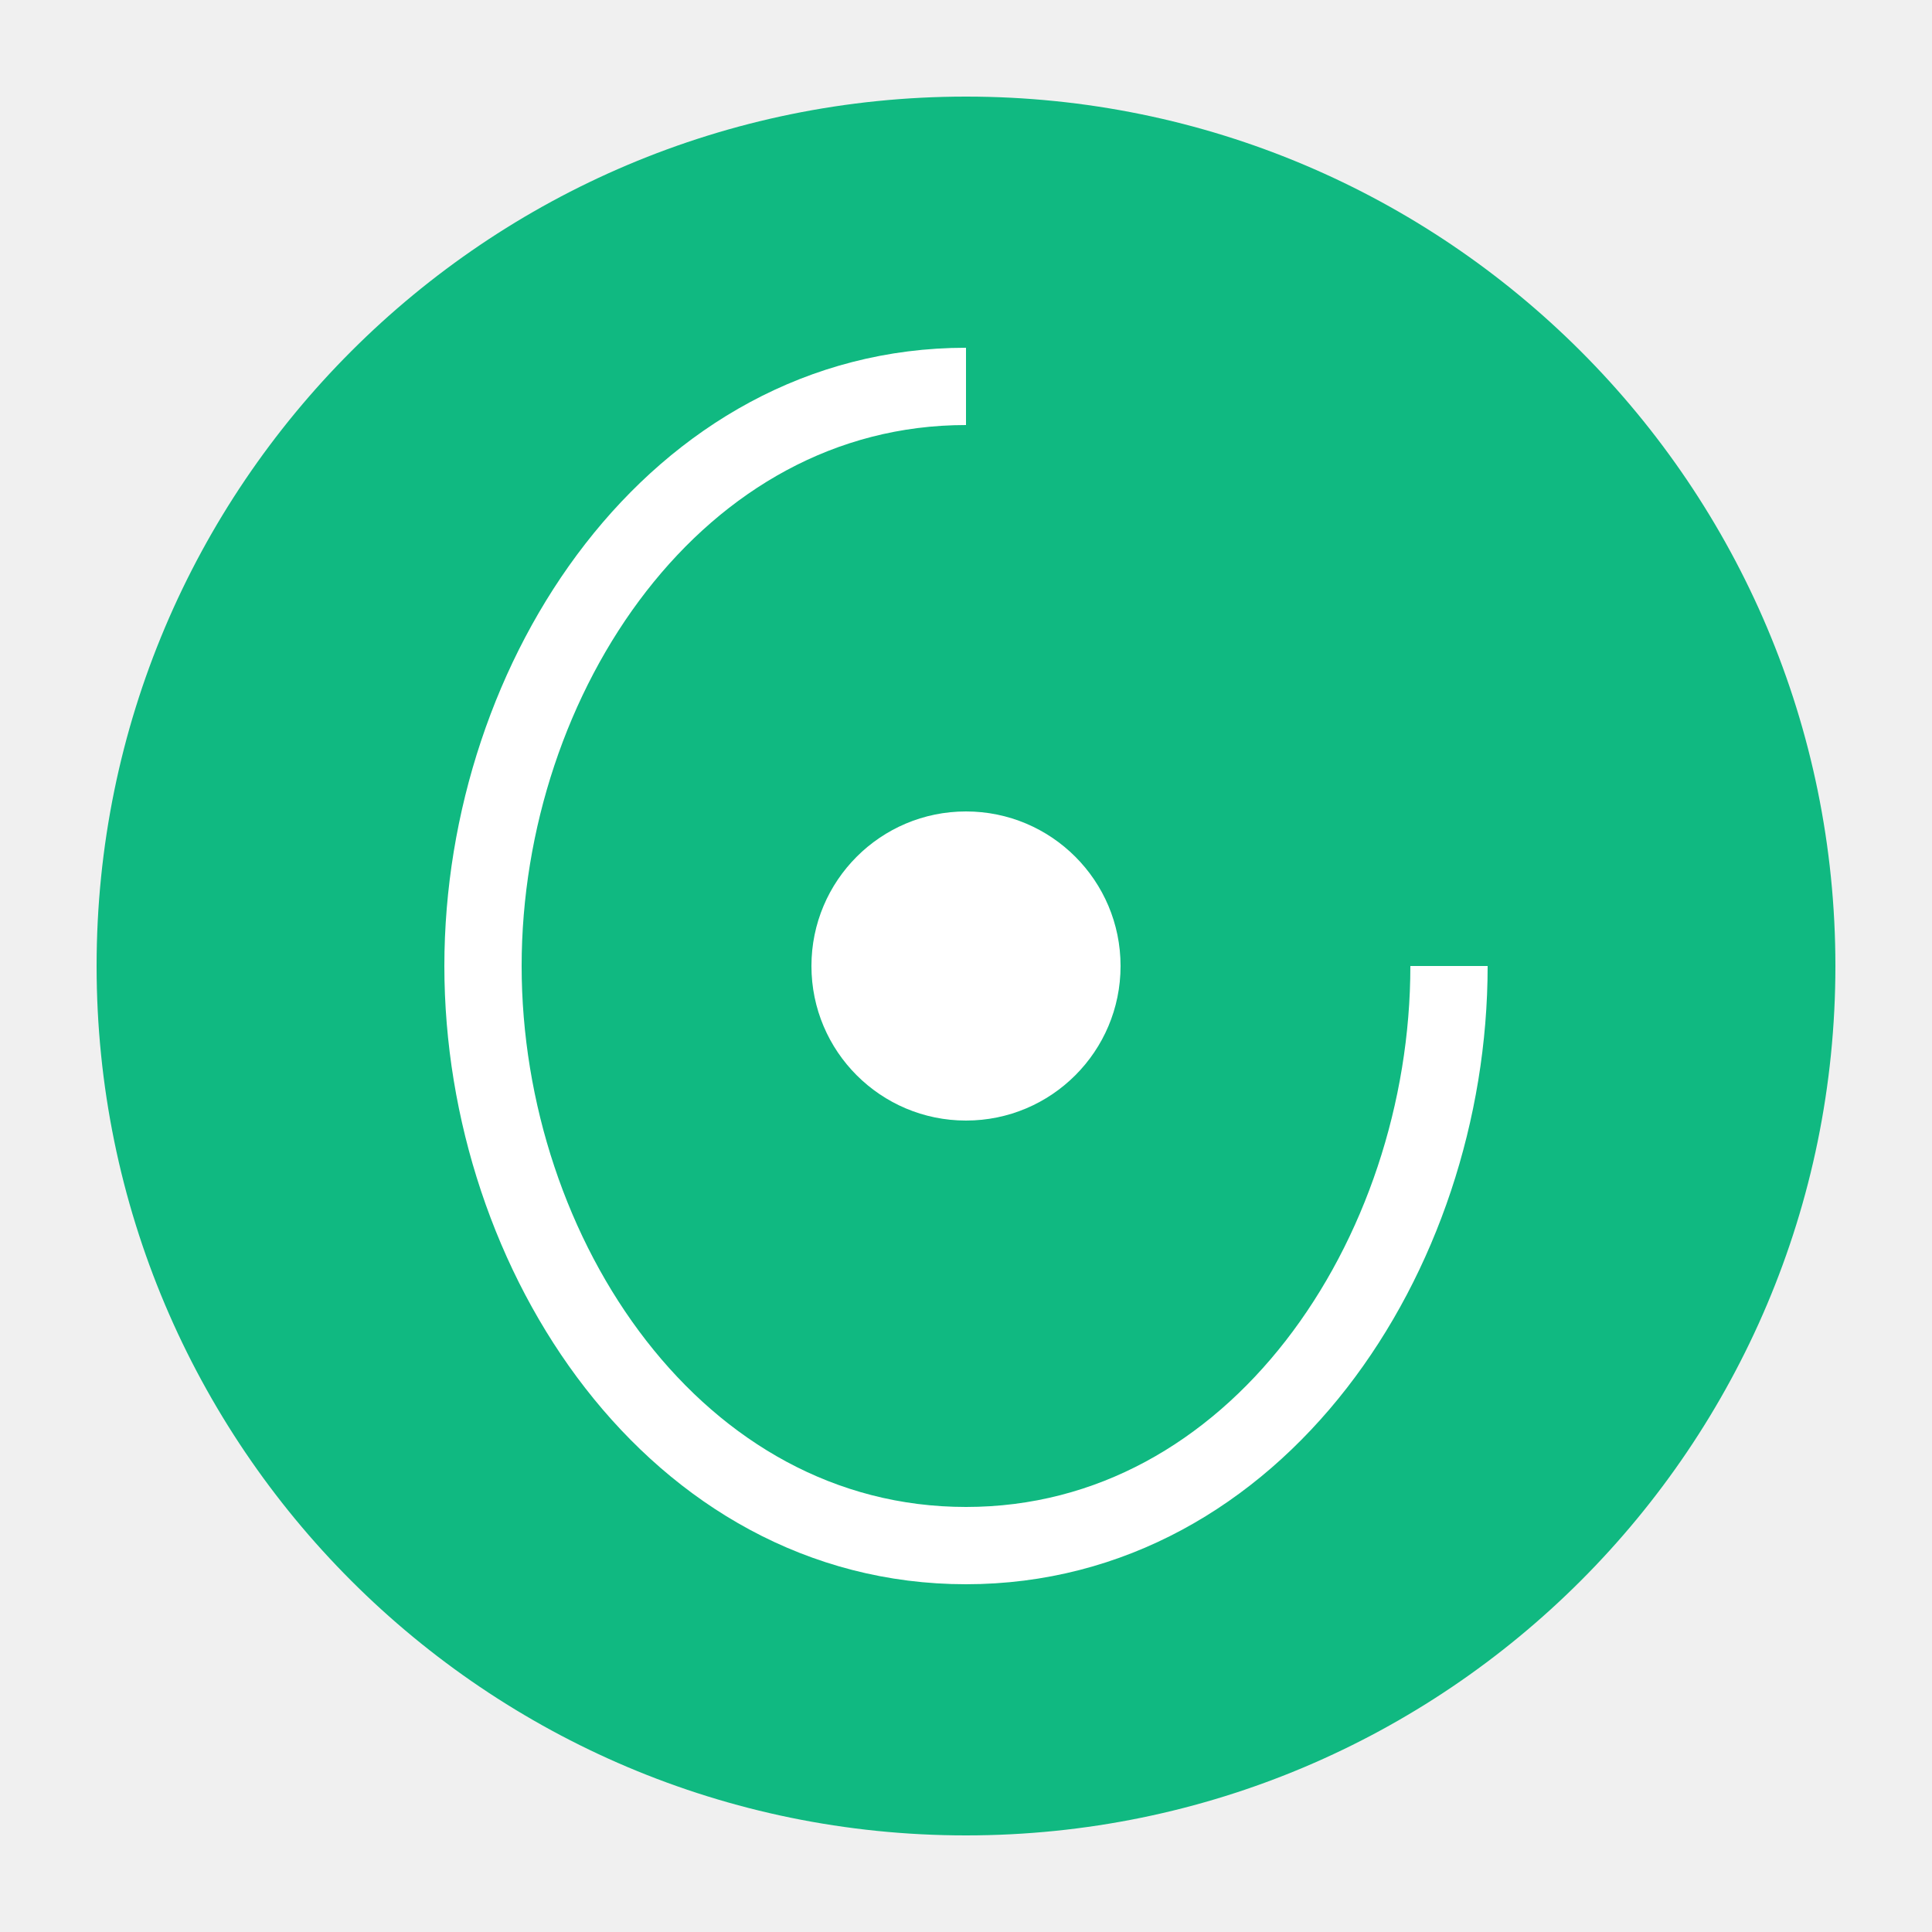
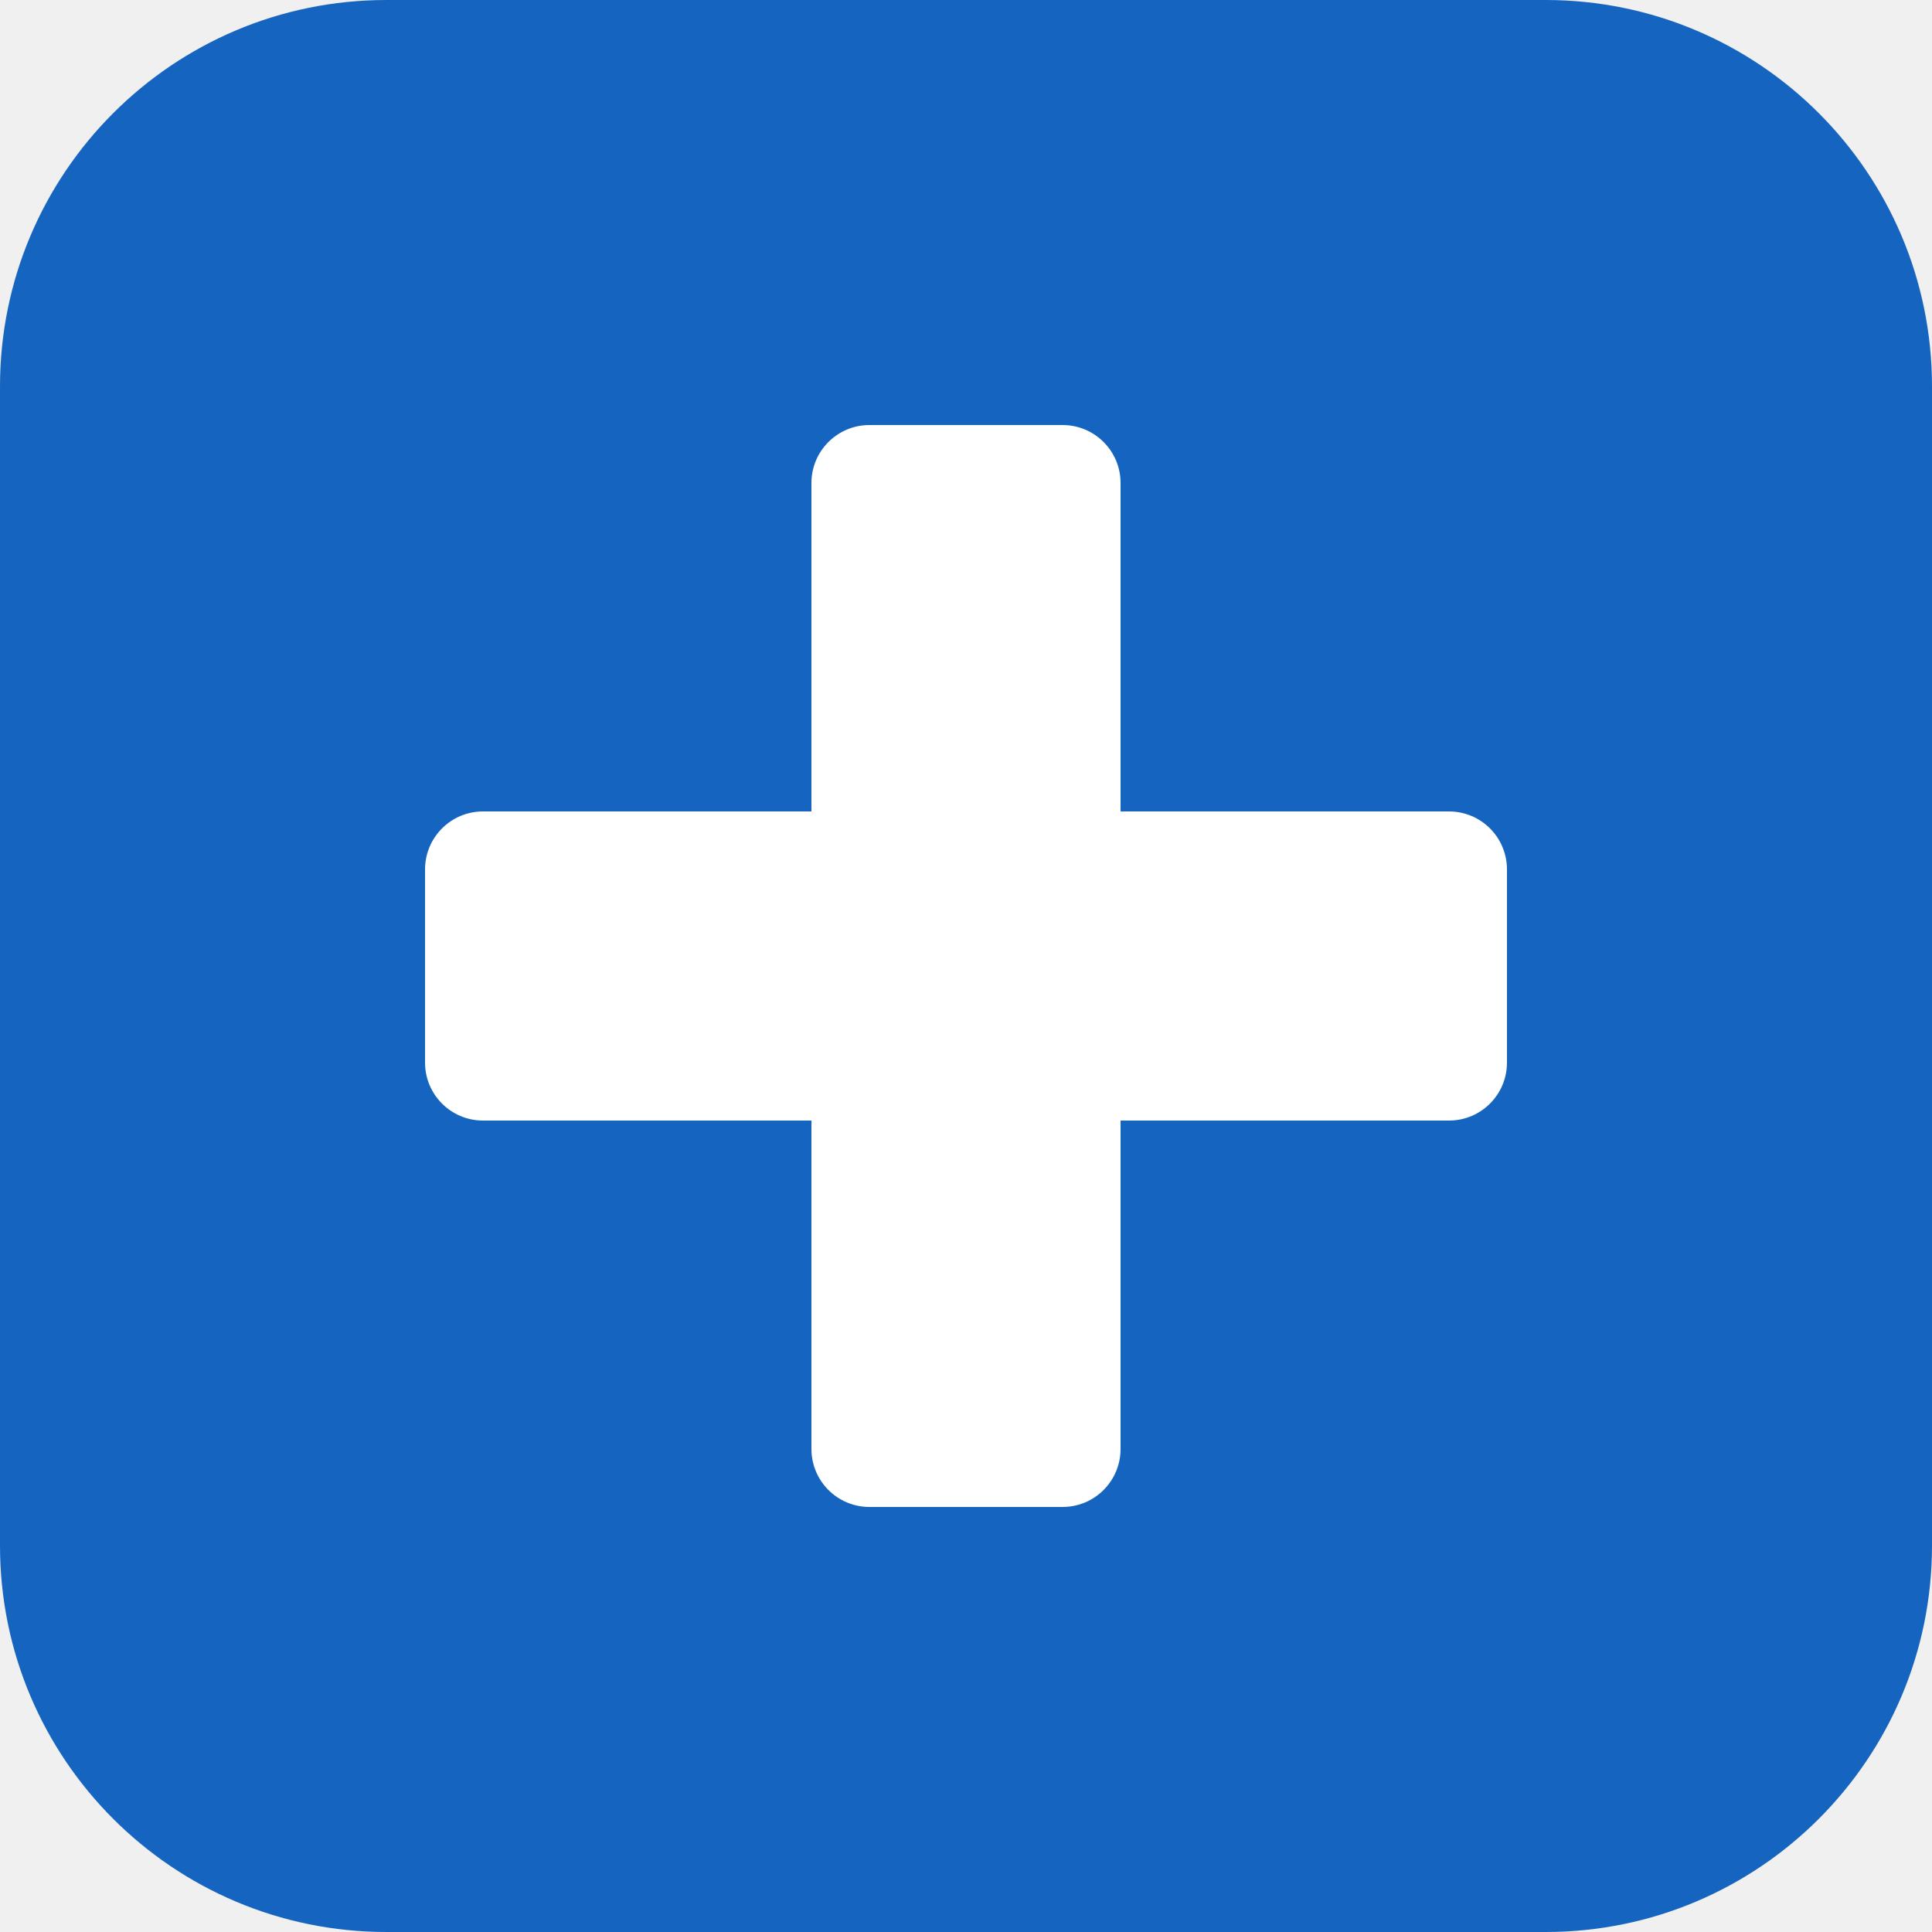
<svg xmlns="http://www.w3.org/2000/svg" viewBox="0 0 100 100">
-   <circle cx="50" cy="50" r="45" fill="#10b981" />
-   <path d="M50 20 C35 20 25 35 25 50 C25 65 35 80 50 80 C65 80 75 65 75 50" stroke="white" stroke-width="4" fill="none" />
-   <circle cx="50" cy="50" r="8" fill="white" />
+   <rect width="100" height="100" rx="20" fill="#1565C0" />
+   <rect x="42" y="22" width="16" height="56" rx="3" fill="white" />
+   <rect x="22" y="42" width="56" height="16" rx="3" fill="white" />
</svg>
